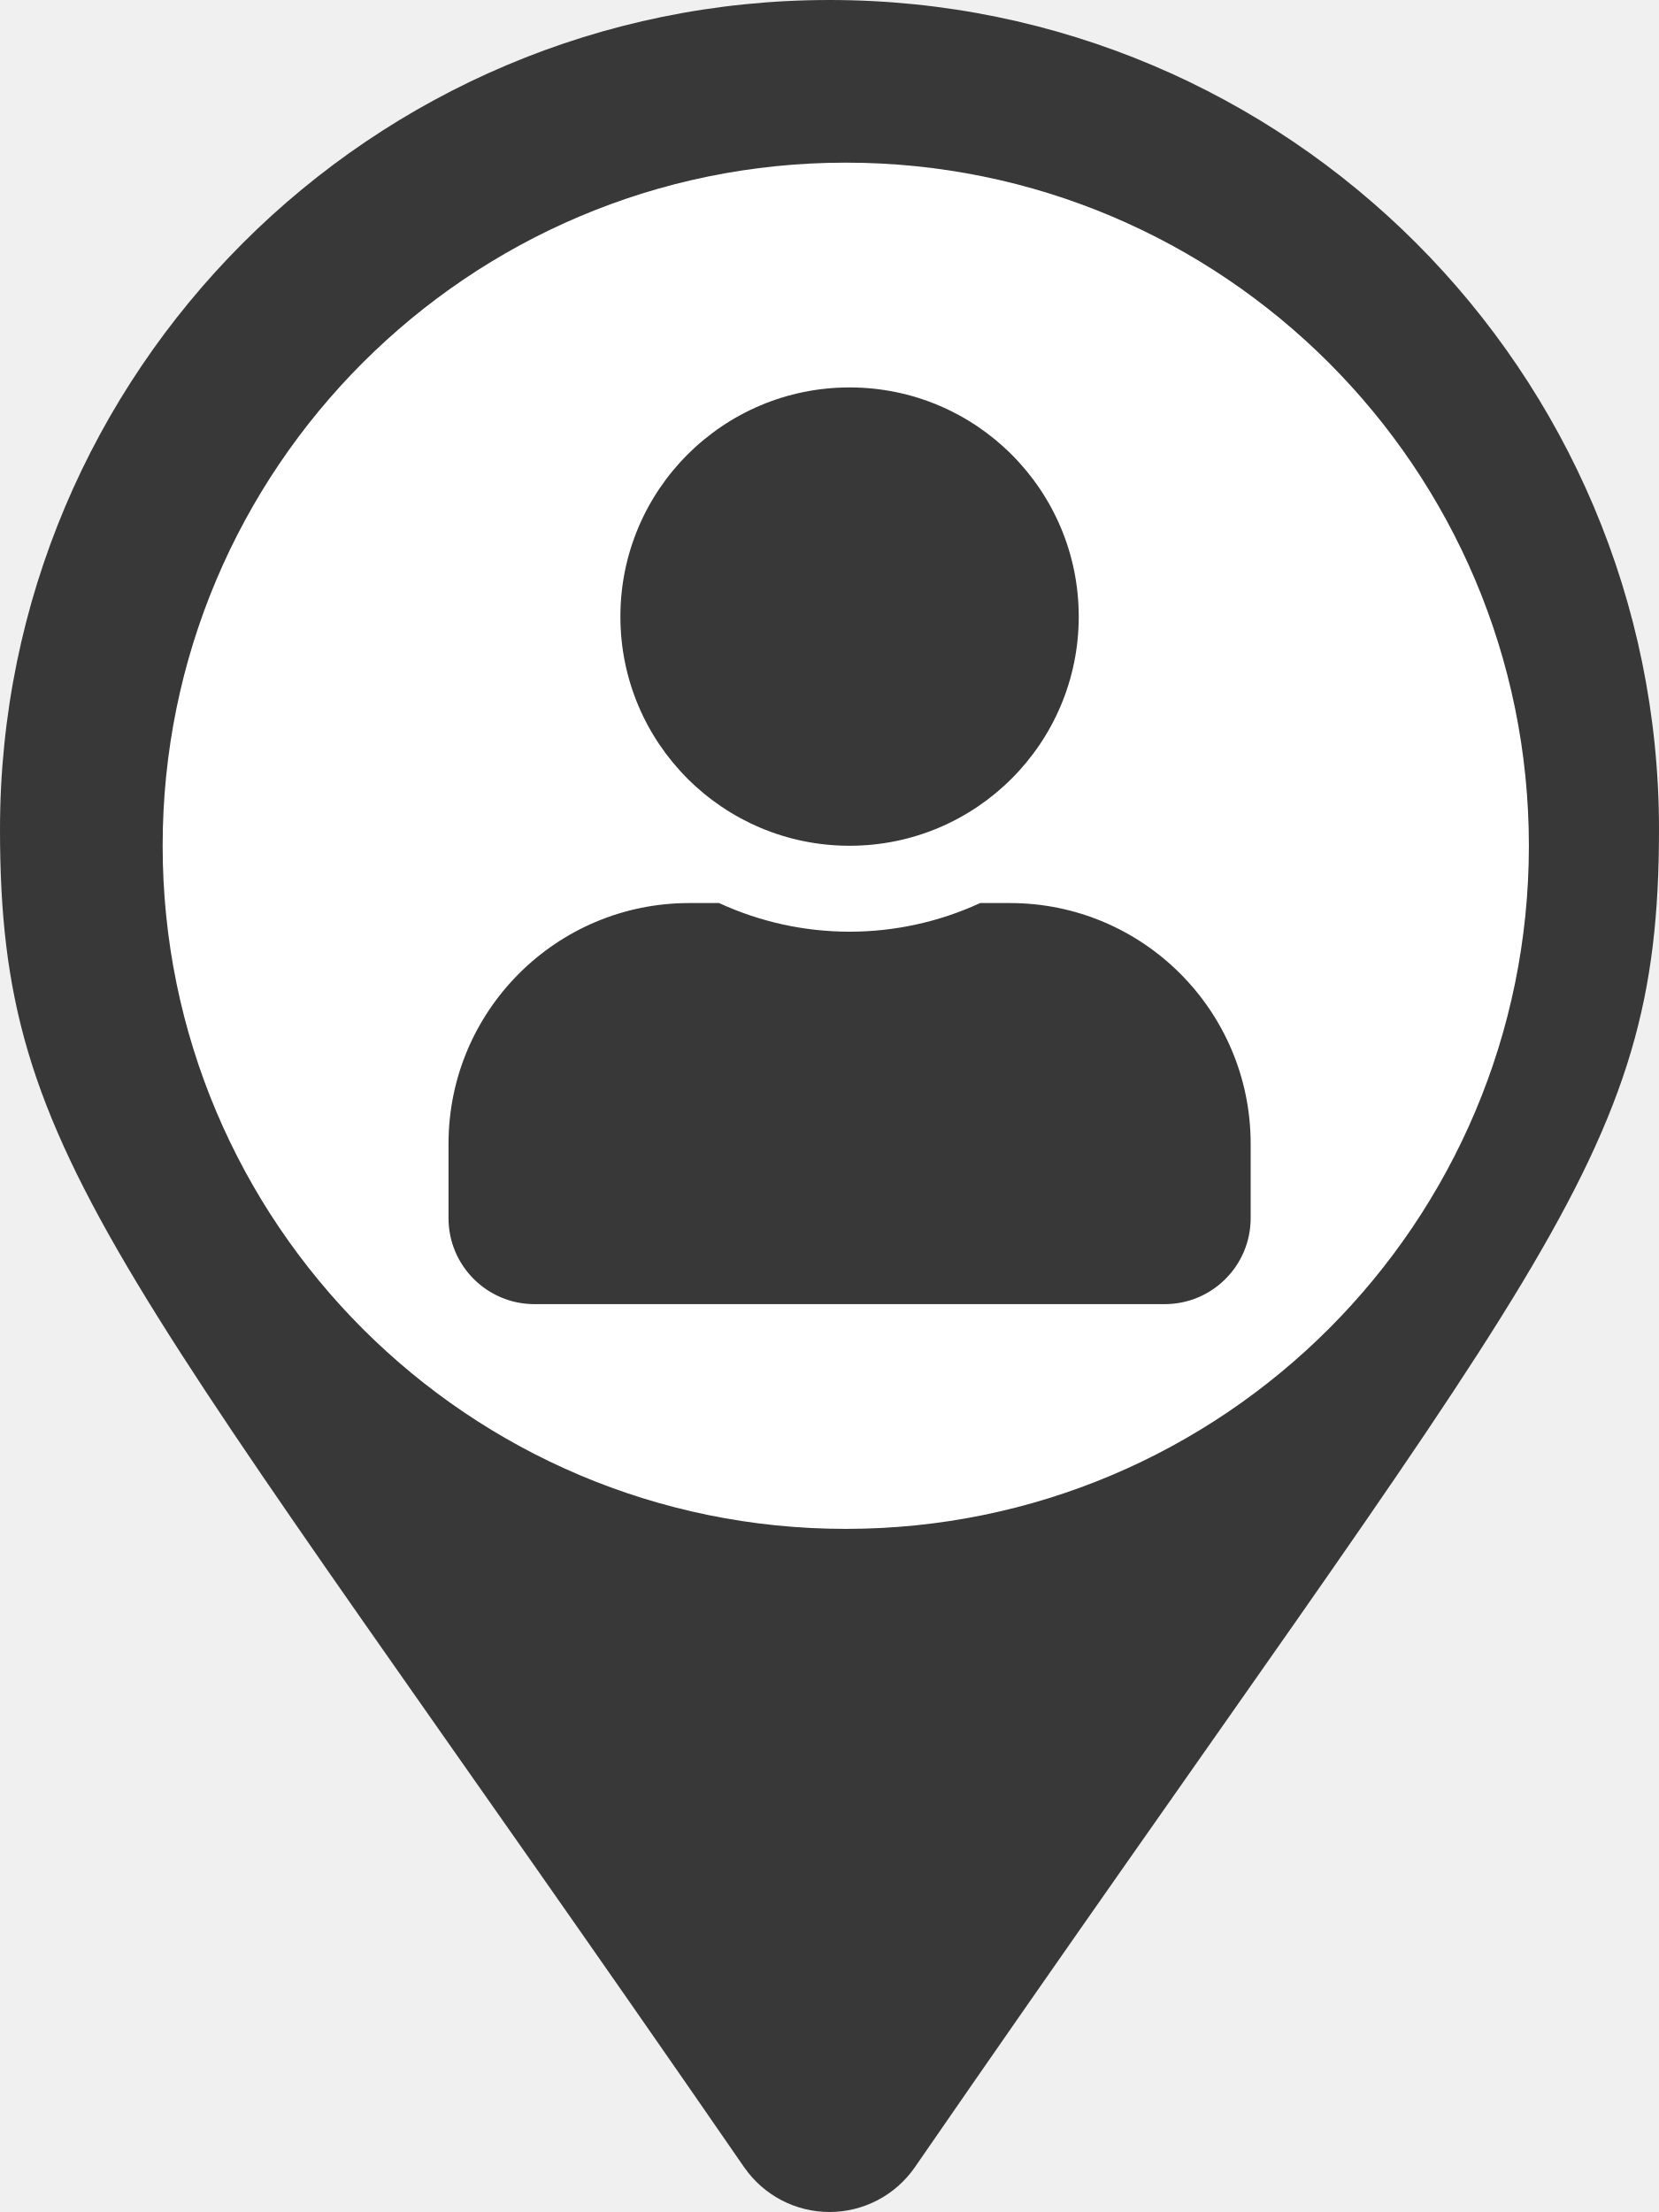
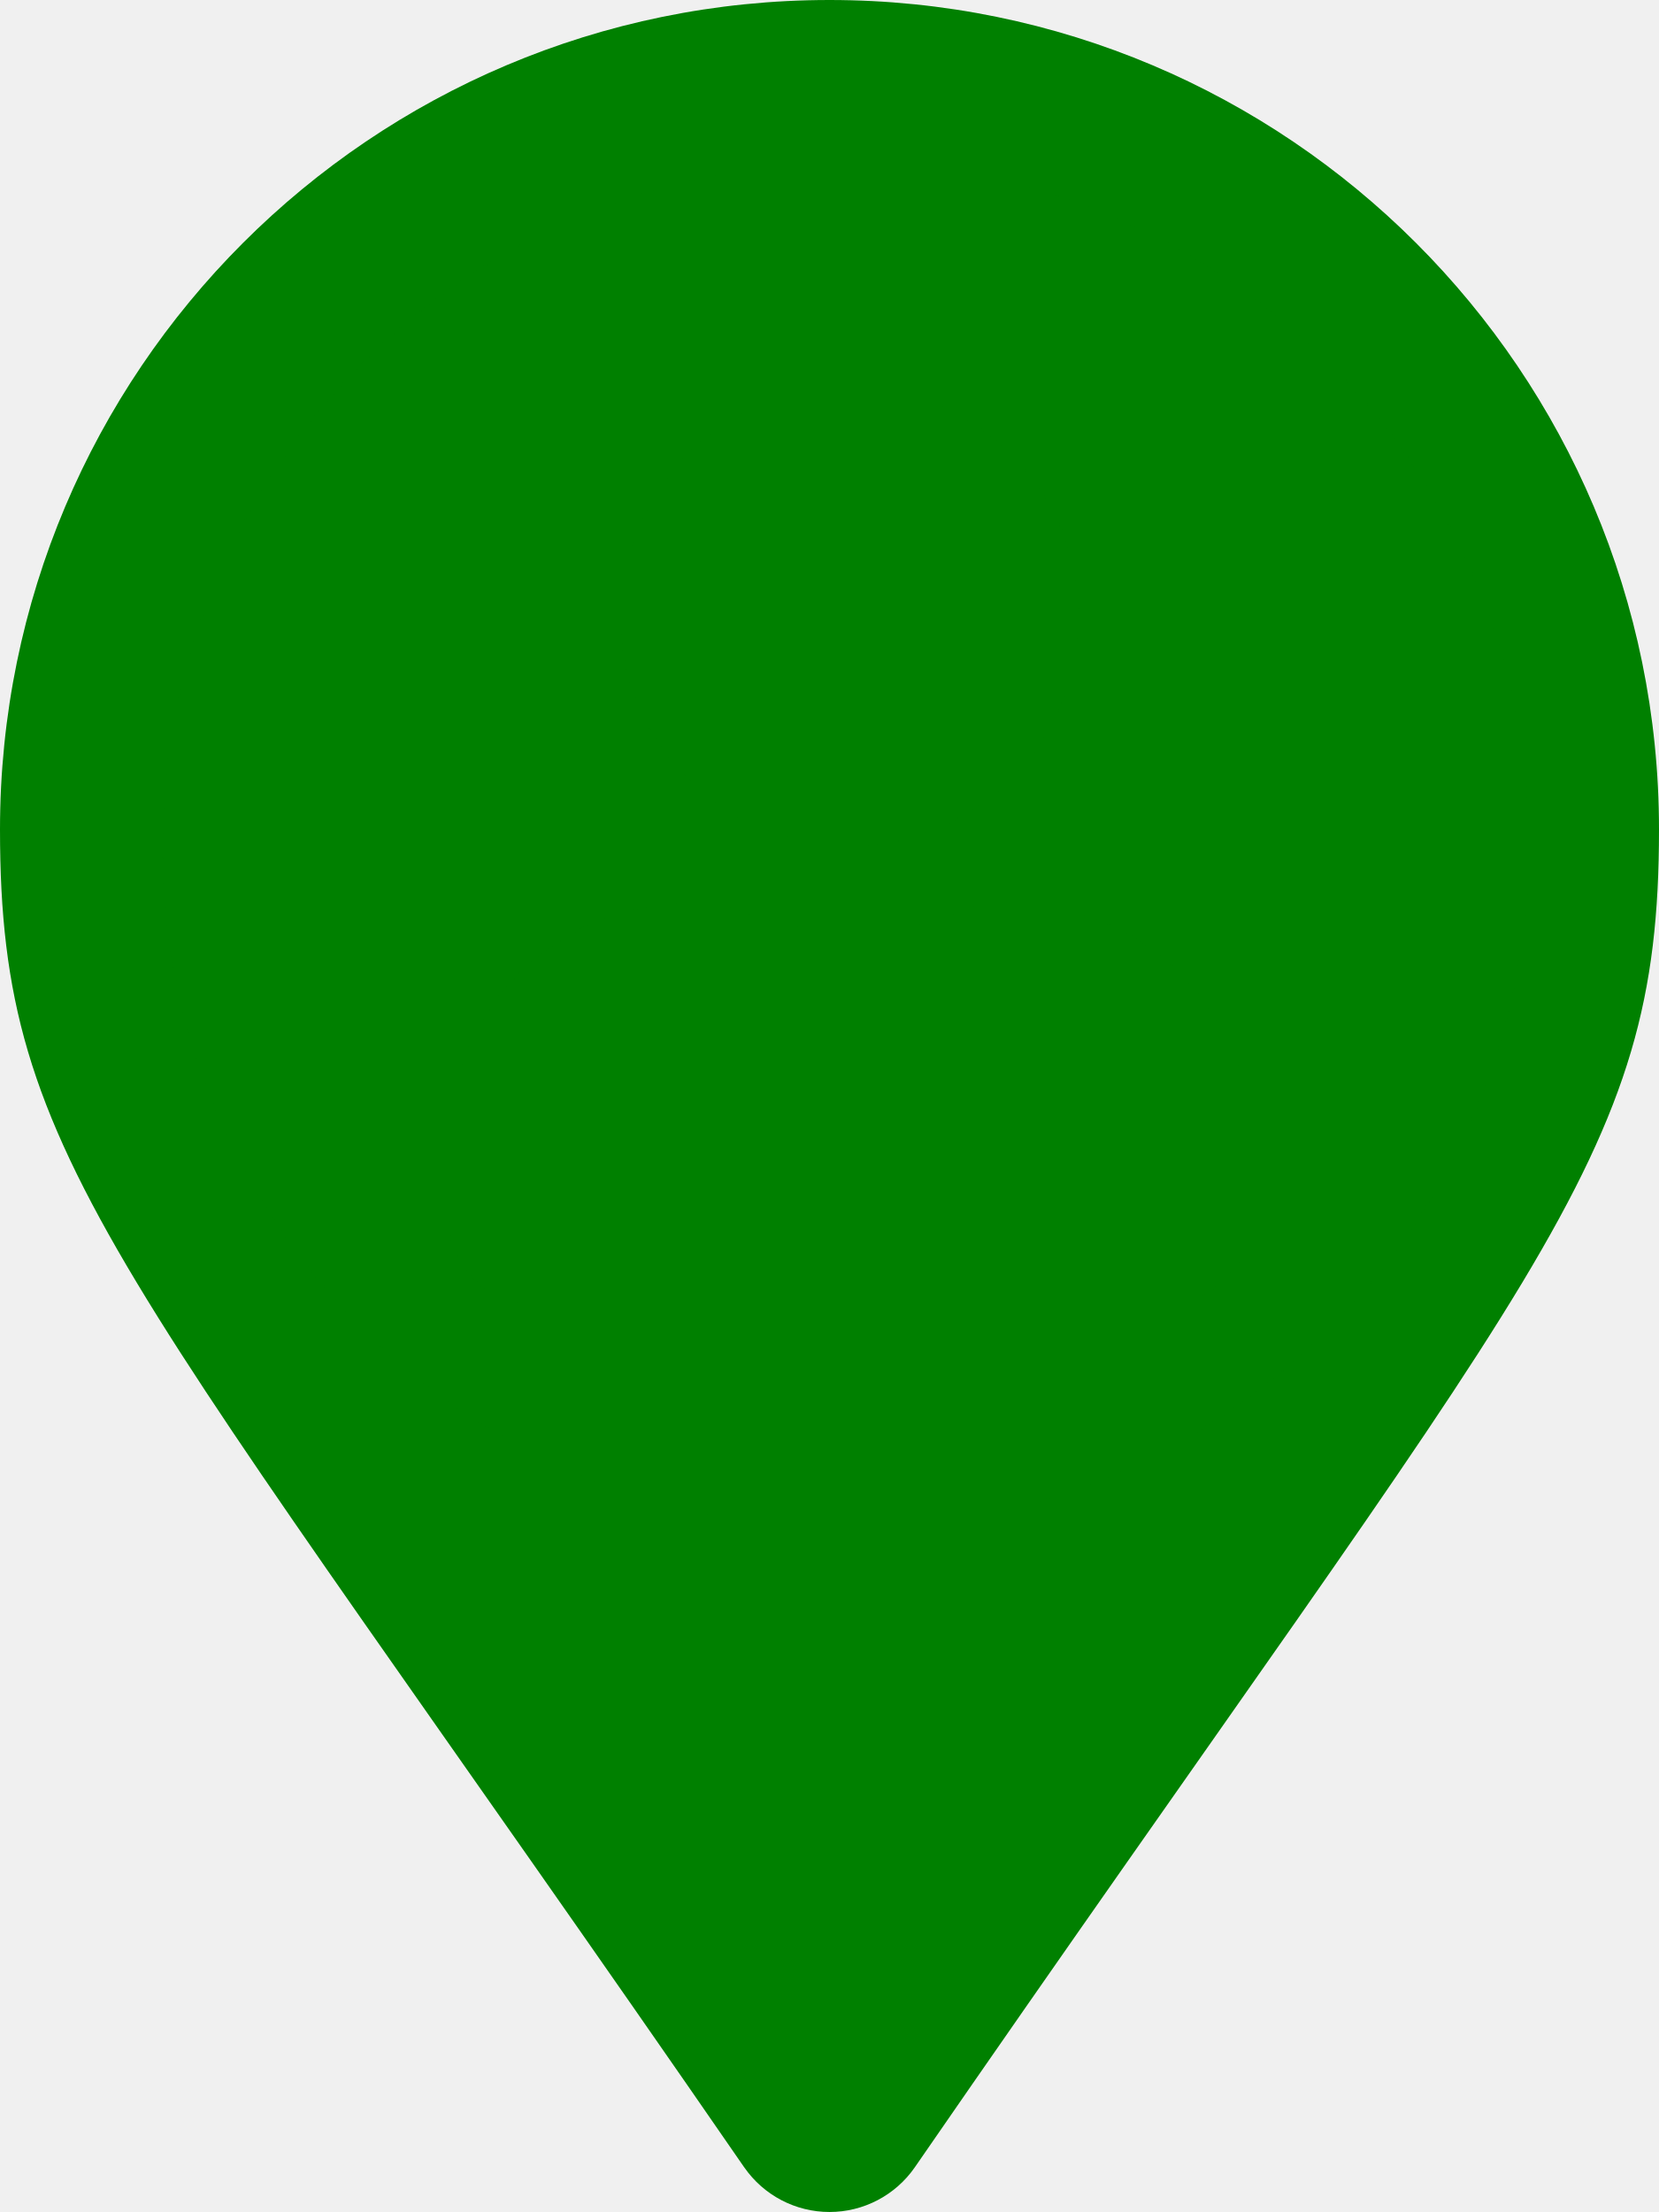
<svg xmlns="http://www.w3.org/2000/svg" width="51" height="68" viewBox="0 0 51 68">
  <g id="map-center" transform="translate(-605 -1886)">
-     <path id="Icon_awesome-map-marker-alt" data-name="Icon awesome-map-marker-alt" d="M22.879,66.628C3.582,38.653,0,35.781,0,25.5a25.5,25.5,0,0,1,51,0c0,10.281-3.582,13.153-22.879,41.128a3.189,3.189,0,0,1-5.241,0Zm2.621-30.5A10.625,10.625,0,1,0,14.875,25.5,10.625,10.625,0,0,0,25.5,36.125Z" transform="translate(605 1886)" fill="#383838" />
-     <circle id="Ellipse_1" data-name="Ellipse 1" cx="21" cy="21" r="21" transform="translate(610 1891)" fill="#fff" />
-     <path id="Icon_awesome-user" data-name="Icon awesome-user" d="M12.33,14.091A7.045,7.045,0,1,0,5.284,7.045,7.045,7.045,0,0,0,12.33,14.091Zm4.932,1.761h-.919a9.582,9.582,0,0,1-8.025,0H7.4A7.4,7.4,0,0,0,0,23.25v2.29a2.643,2.643,0,0,0,2.642,2.642H22.017a2.643,2.643,0,0,0,2.642-2.642V23.25A7.4,7.4,0,0,0,17.261,15.852Z" transform="translate(618.788 1897.909)" fill="#383838" />
+     <path id="Icon_awesome-map-marker-alt" data-name="Icon awesome-map-marker-alt" d="M22.879,66.628C3.582,38.653,0,35.781,0,25.5a25.5,25.5,0,0,1,51,0c0,10.281-3.582,13.153-22.879,41.128a3.189,3.189,0,0,1-5.241,0Zm2.621-30.5A10.625,10.625,0,1,0,14.875,25.5,10.625,10.625,0,0,0,25.5,36.125Z" transform="translate(605 1886)" fill="green" />
+     <circle id="Ellipse_1" data-name="Ellipse 1" cx="21" cy="21" r="21" transform="translate(610 1891)" fill="green" />
+     <path id="Icon_awesome-user" data-name="Icon awesome-user" d="M12.33,14.091A7.045,7.045,0,1,0,5.284,7.045,7.045,7.045,0,0,0,12.33,14.091Zm4.932,1.761h-.919a9.582,9.582,0,0,1-8.025,0H7.4A7.4,7.4,0,0,0,0,23.25v2.29a2.643,2.643,0,0,0,2.642,2.642H22.017a2.643,2.643,0,0,0,2.642-2.642V23.25A7.4,7.4,0,0,0,17.261,15.852Z" transform="translate(618.788 1897.909)" fill="green" />
  </g>
</svg>
